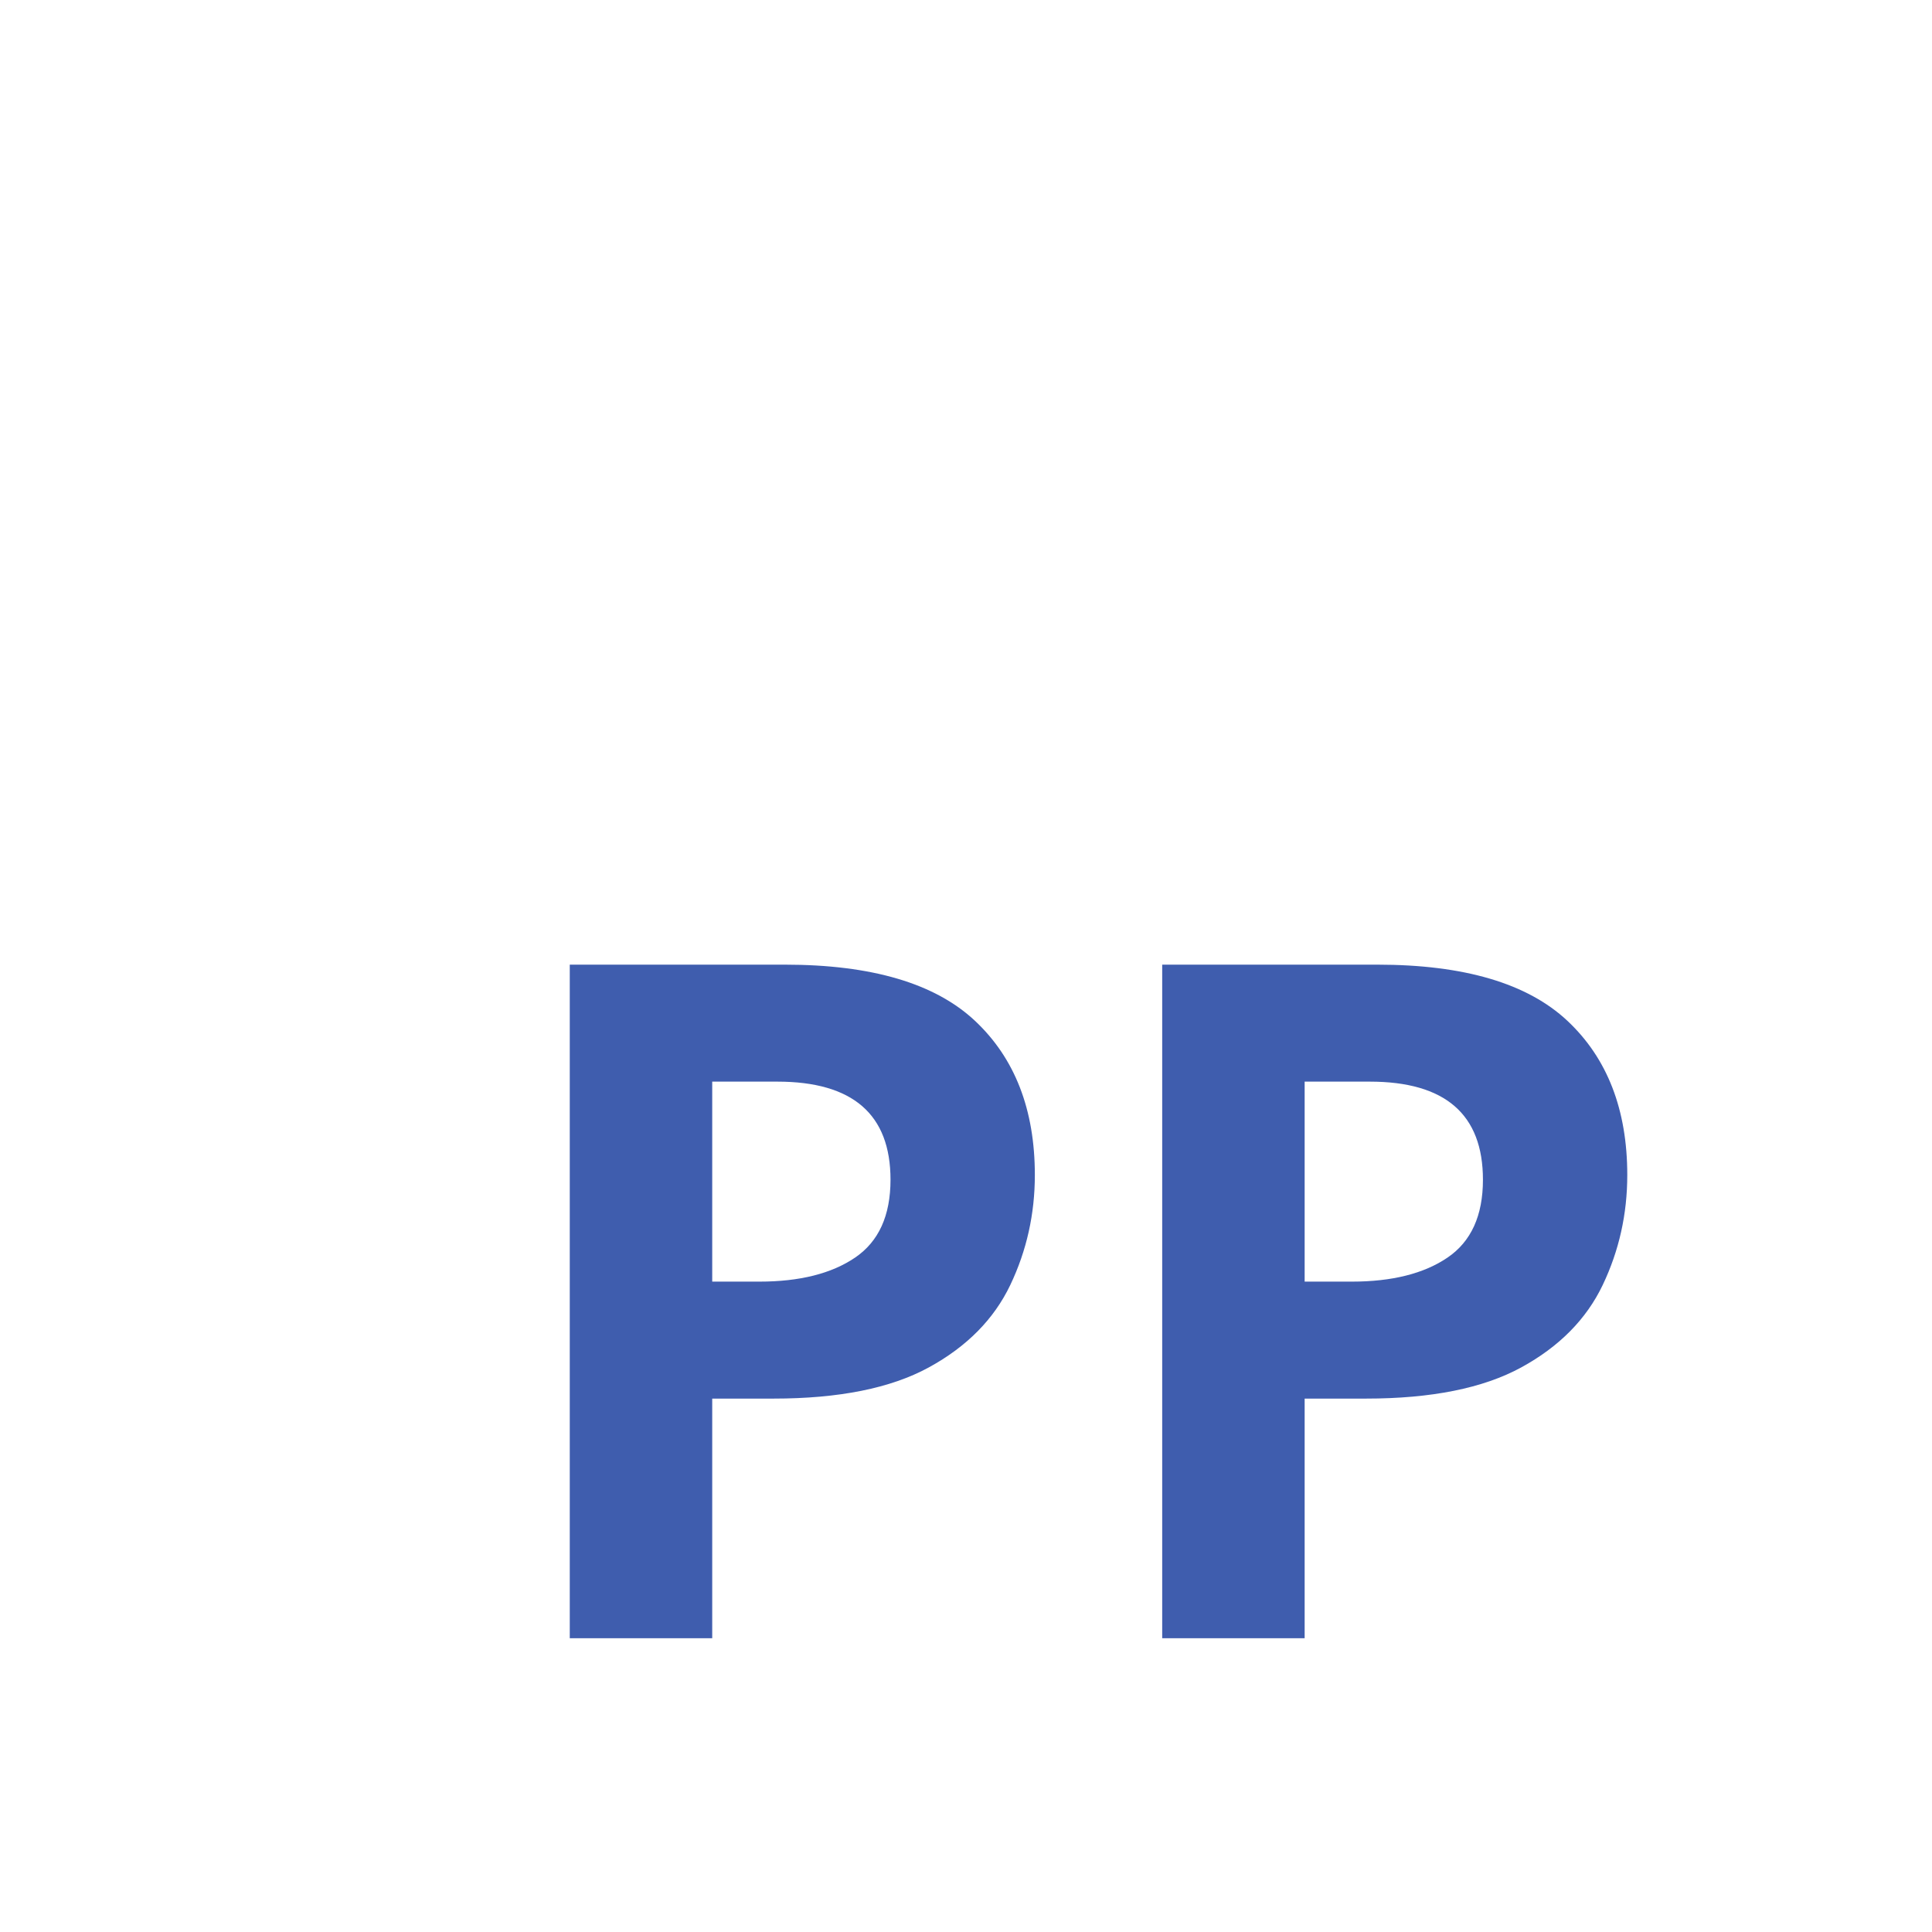
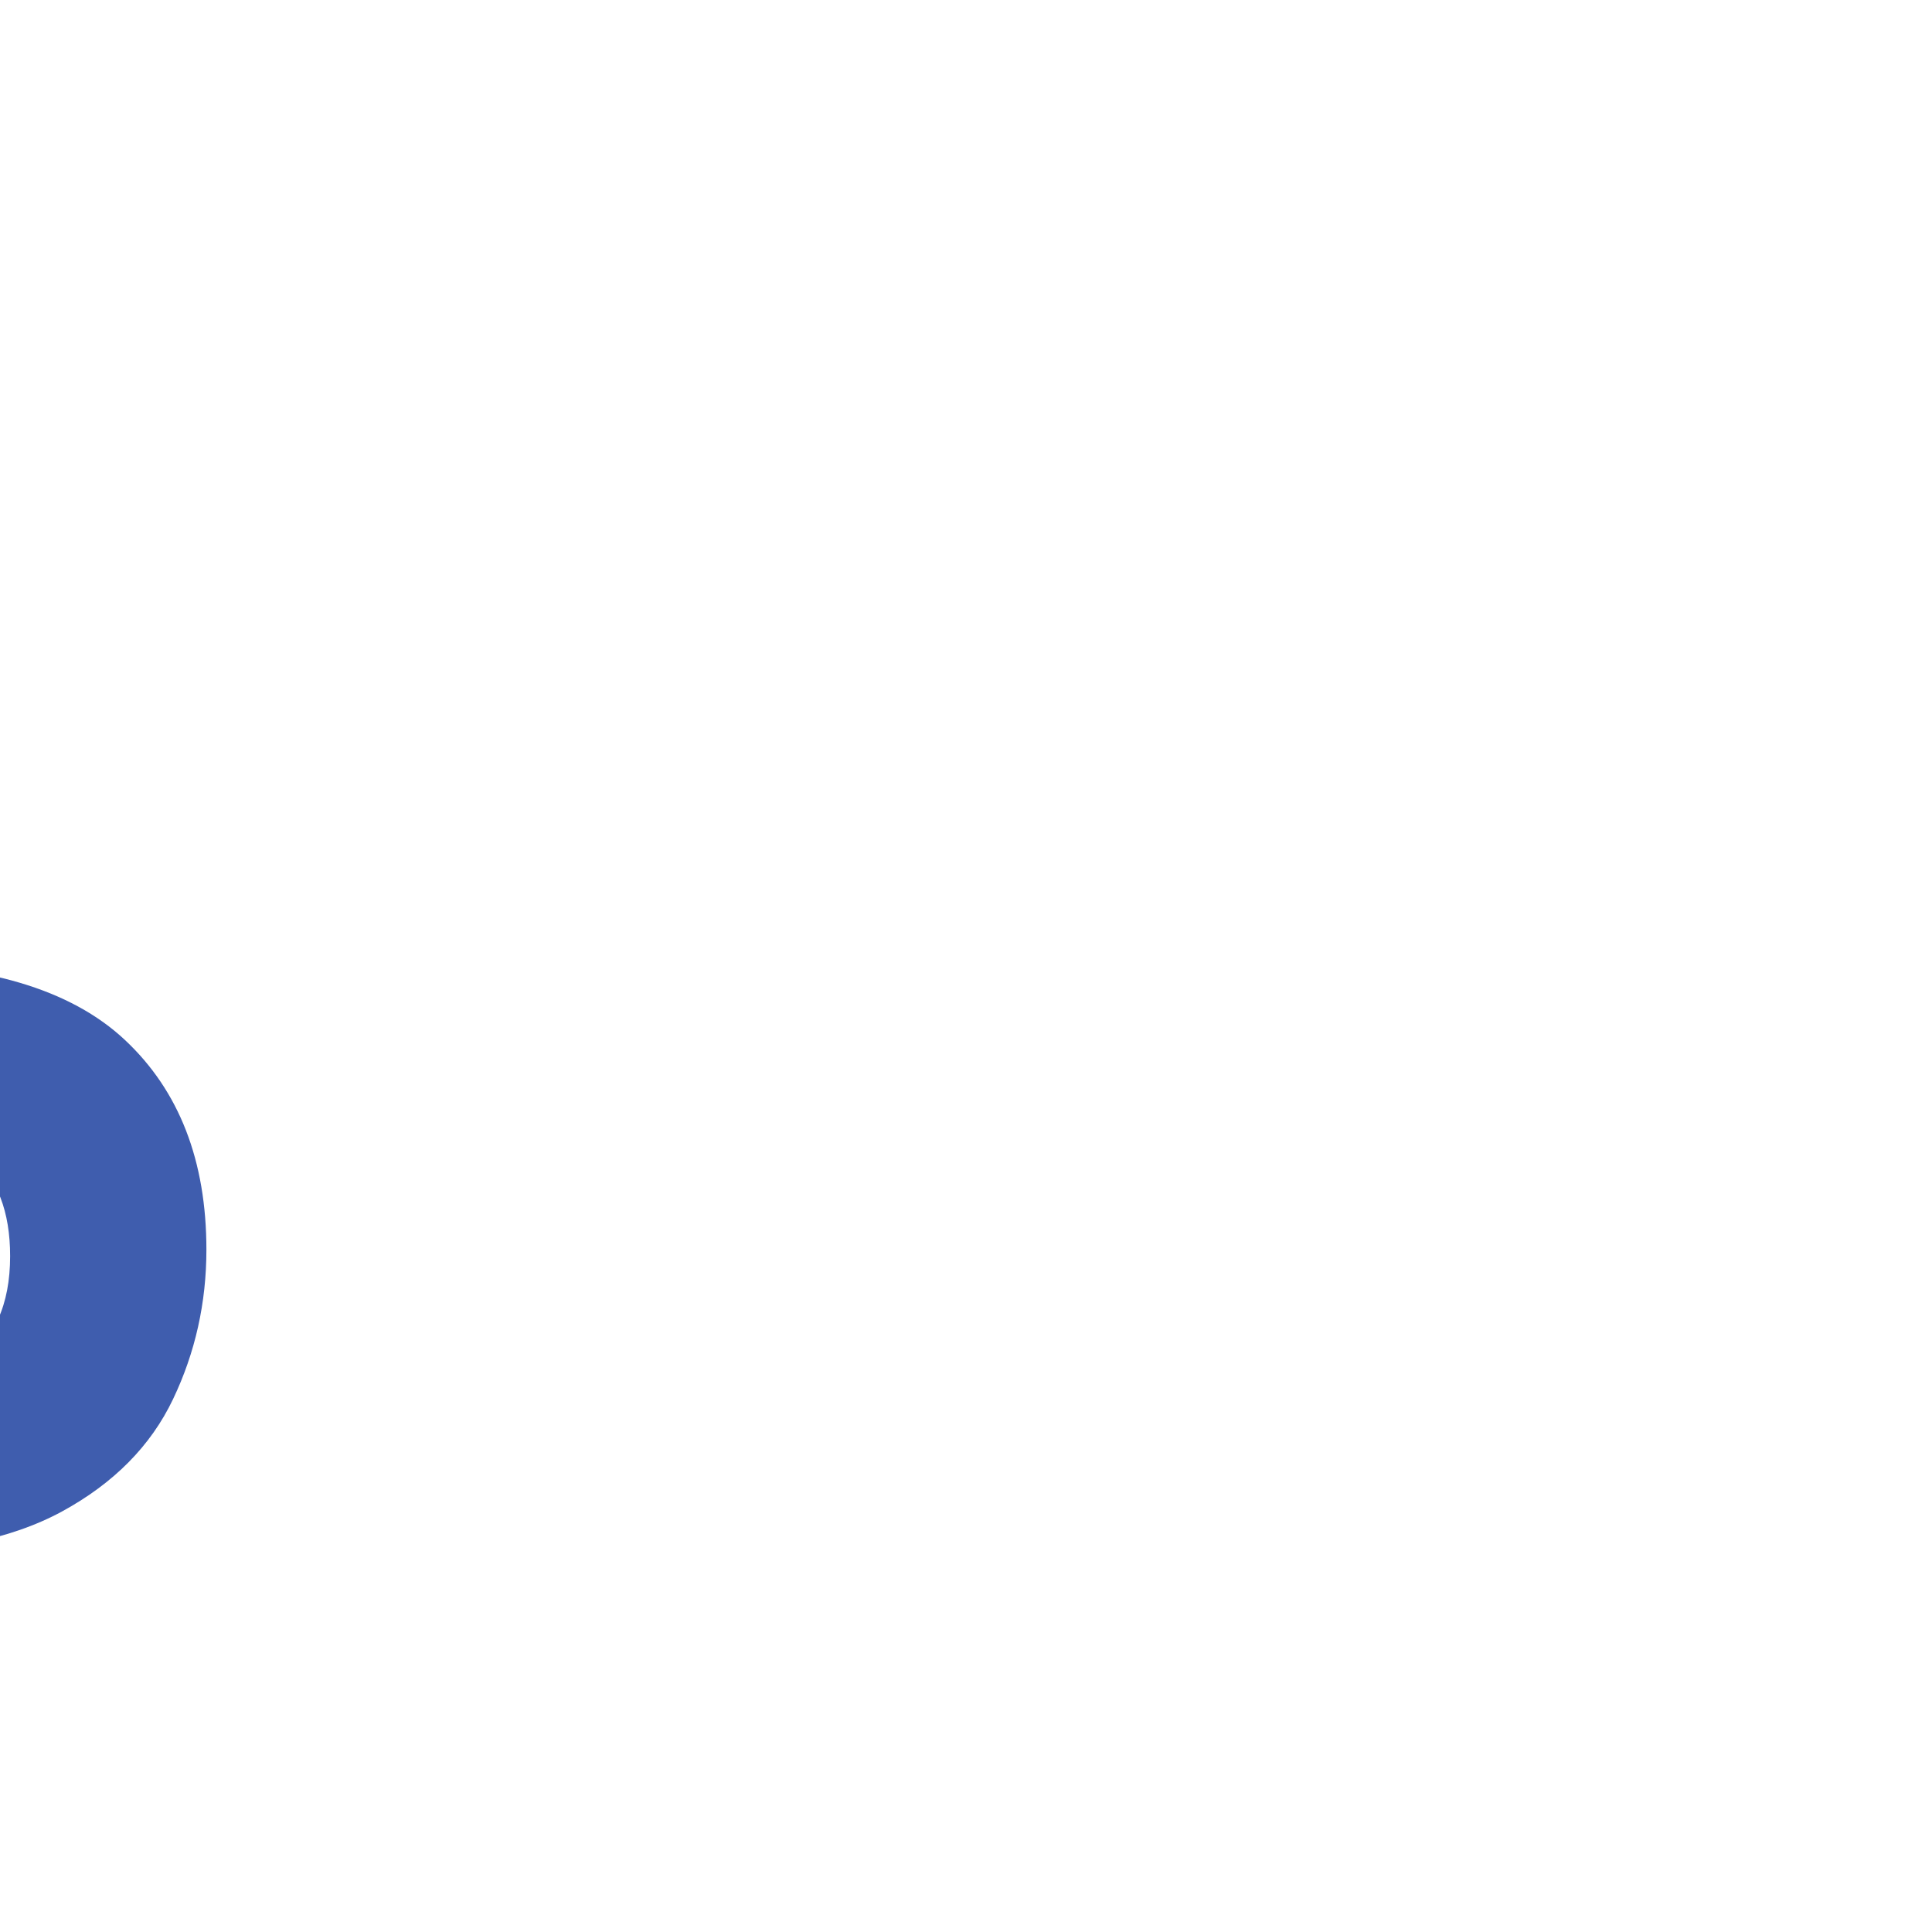
<svg xmlns="http://www.w3.org/2000/svg" height="1024.0px" stroke-miterlimit="10" style="fill-rule:nonzero;clip-rule:evenodd;stroke-linecap:round;stroke-linejoin:round;" version="1.1" viewBox="0 0 1024 1024" width="1024.0px" xml:space="preserve">
  <defs />
  <g id="图层-1" visibility="hidden">
    <path d="M0 0L1024 0L1024 1024L0 1024L0 0Z" fill="#3f5dae" fill-rule="nonzero" opacity="1" stroke="none" />
-     <text fill="#ffffff" font-family="HackNerdFontComplete-Bold" font-size="500" opacity="1" stroke="none" text-anchor="start" transform="matrix(1 0 0 1 256.989 338.285)" x="0" y="0">
-       <tspan font-family="PingFangSC-Semibold" font-weight="bold" textLength="655" x="0" y="530">PP</tspan>
+     <text fill="#ffffff" font-family="HackNerdFontCompleteM-Bold" font-size="680" opacity="1" stroke="none" text-anchor="end" transform="matrix(1 0 0 1 0 365.247)" x="0" y="0">
+       <tspan font-weight="bold" textLength="818.789" x="1024" y="631">PP</tspan>
    </text>
  </g>
  <g id="图层-2">
    <path d="M0 0L1024 0L1024 1024L0 1024L0 0Z" fill="#ffffff" fill-rule="nonzero" opacity="1" stroke="none" />
-     <text fill="#3f5dae" font-family="HackNerdFontComplete-Bold" font-size="500" opacity="1" stroke="none" text-anchor="start" transform="matrix(1 0 0 1 256.989 338.285)" x="0" y="0">
-       <tspan font-family="PingFangSC-Semibold" font-weight="bold" textLength="655" x="0" y="530">PP</tspan>
+     <text fill="#3f5dae" font-family="HackNerdFontCompleteM-Bold" font-size="680" opacity="1" stroke="none" text-anchor="end" transform="matrix(1 0 0 1 0 365.247)" x="0" y="0">
+       <tspan font-weight="bold" textLength="818.789" x="1024" y="631">PP</tspan>
    </text>
  </g>
</svg>
